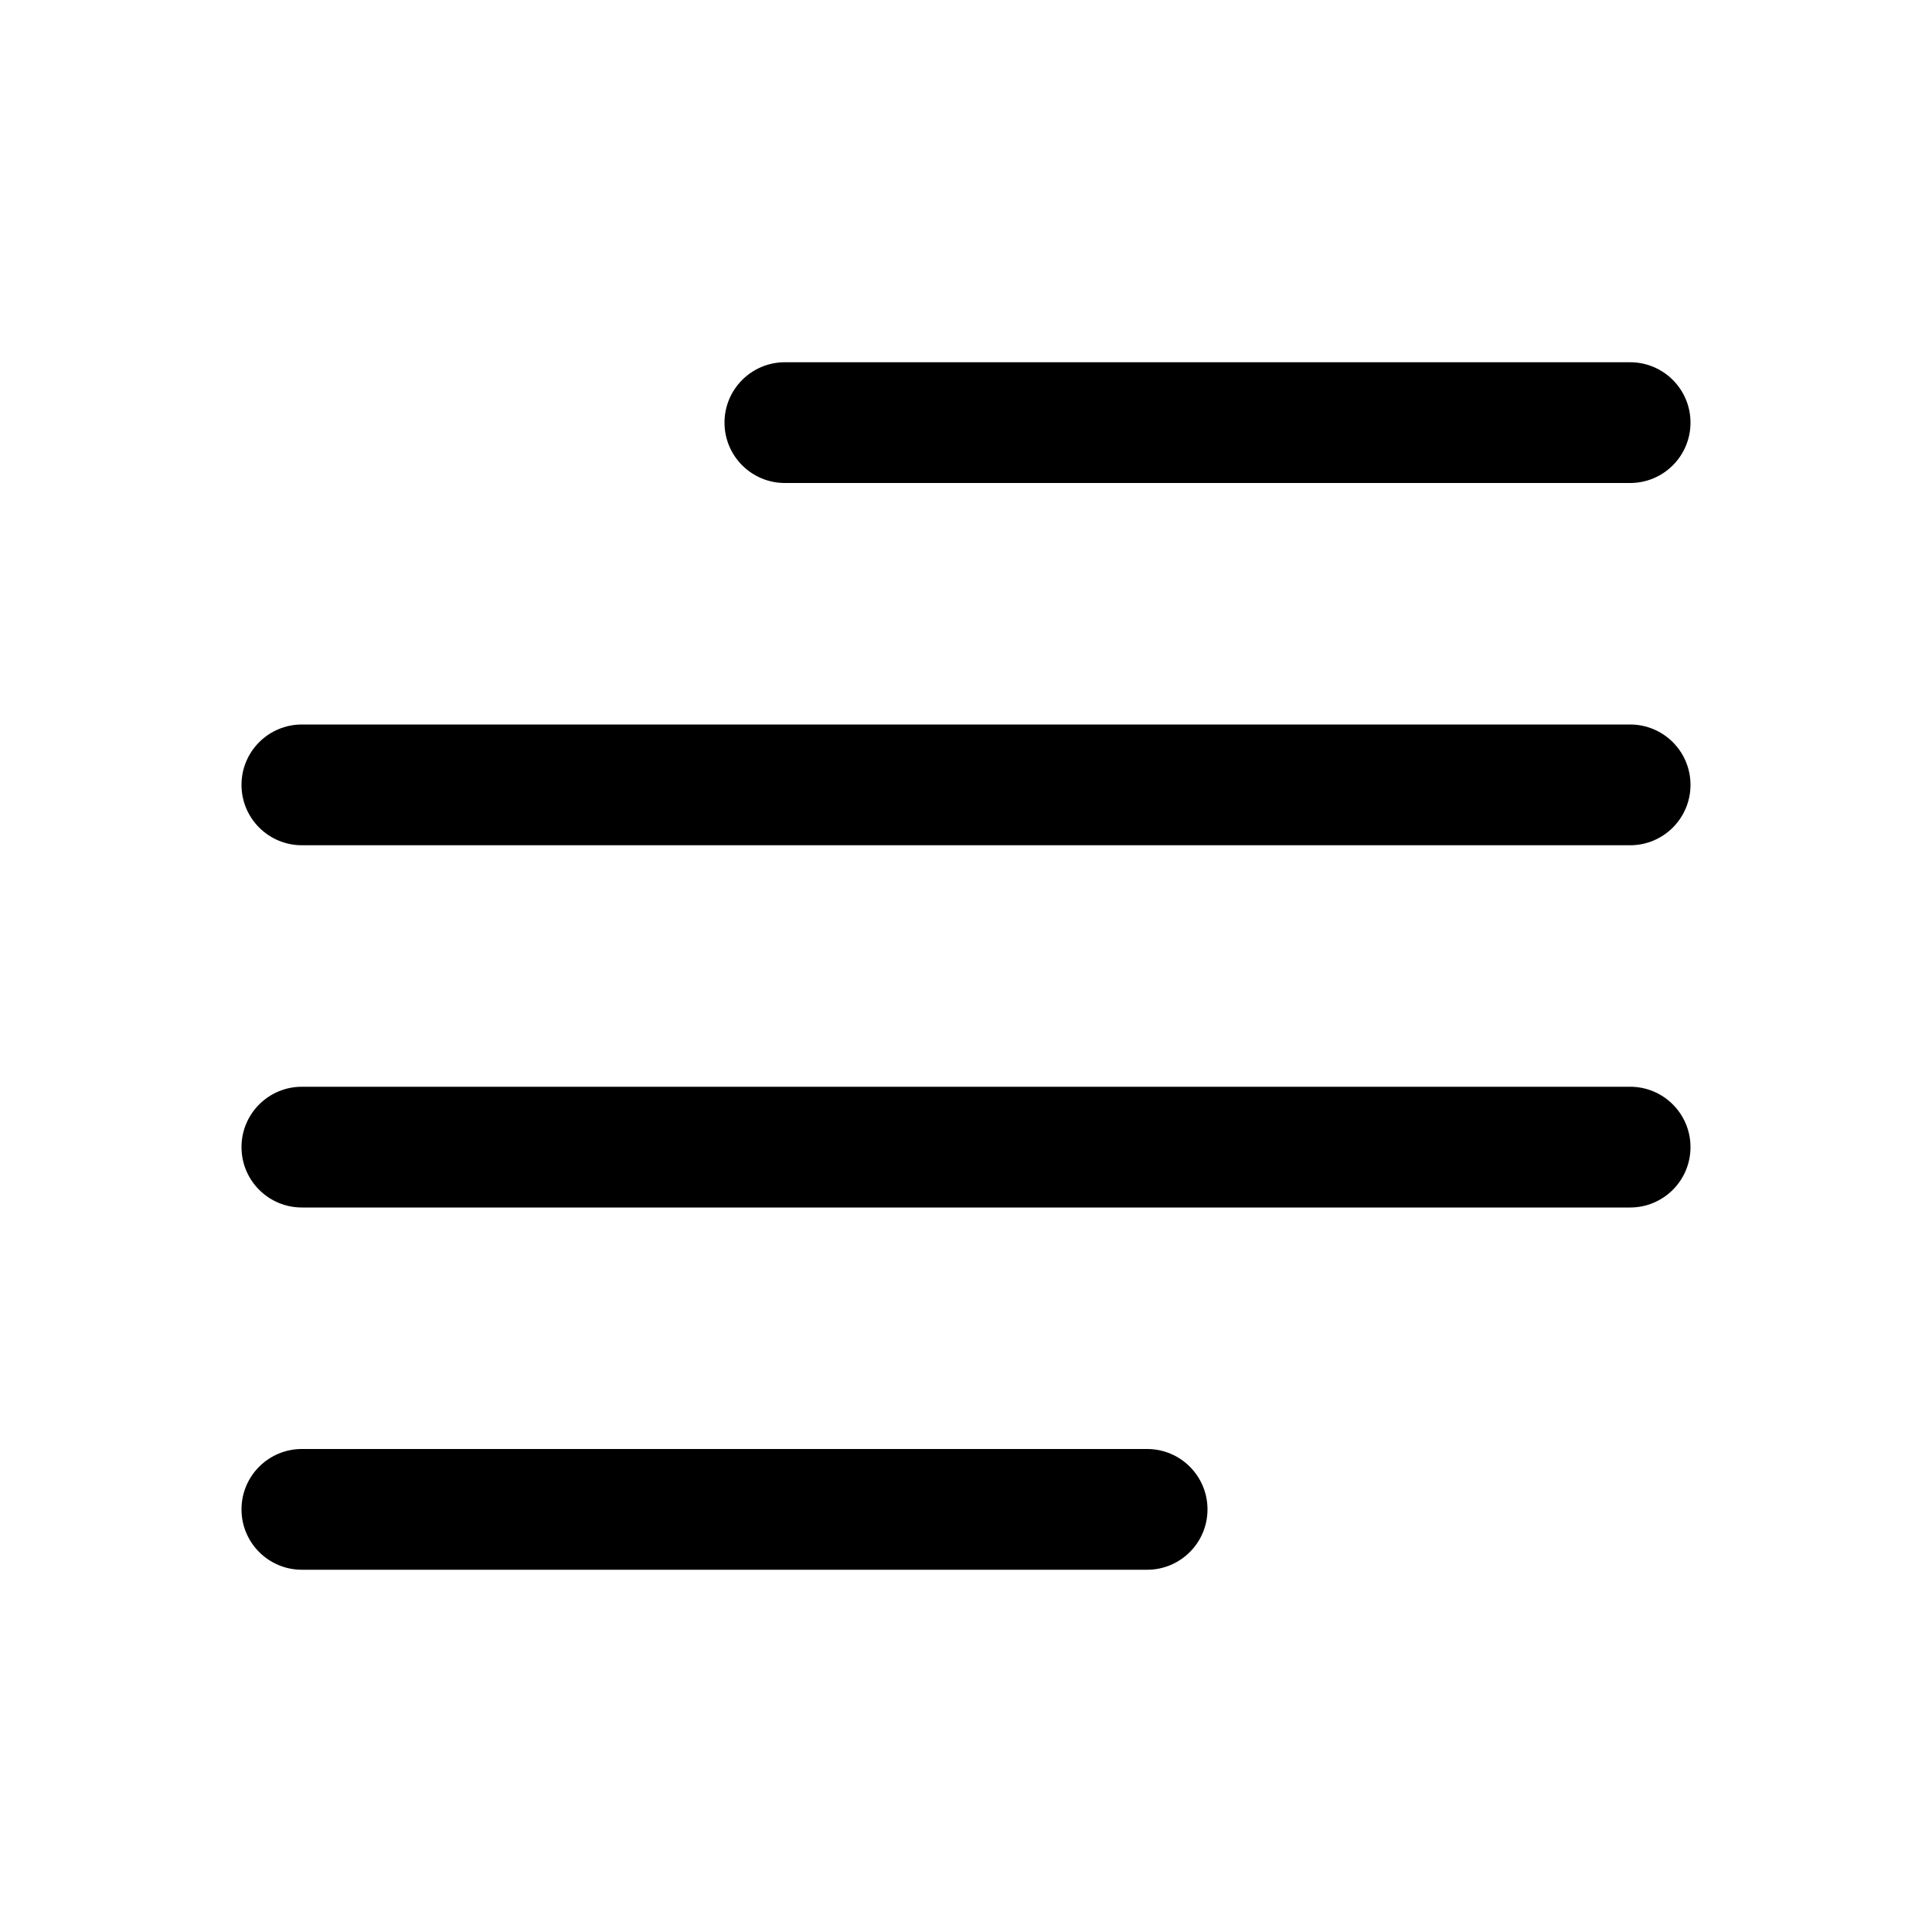
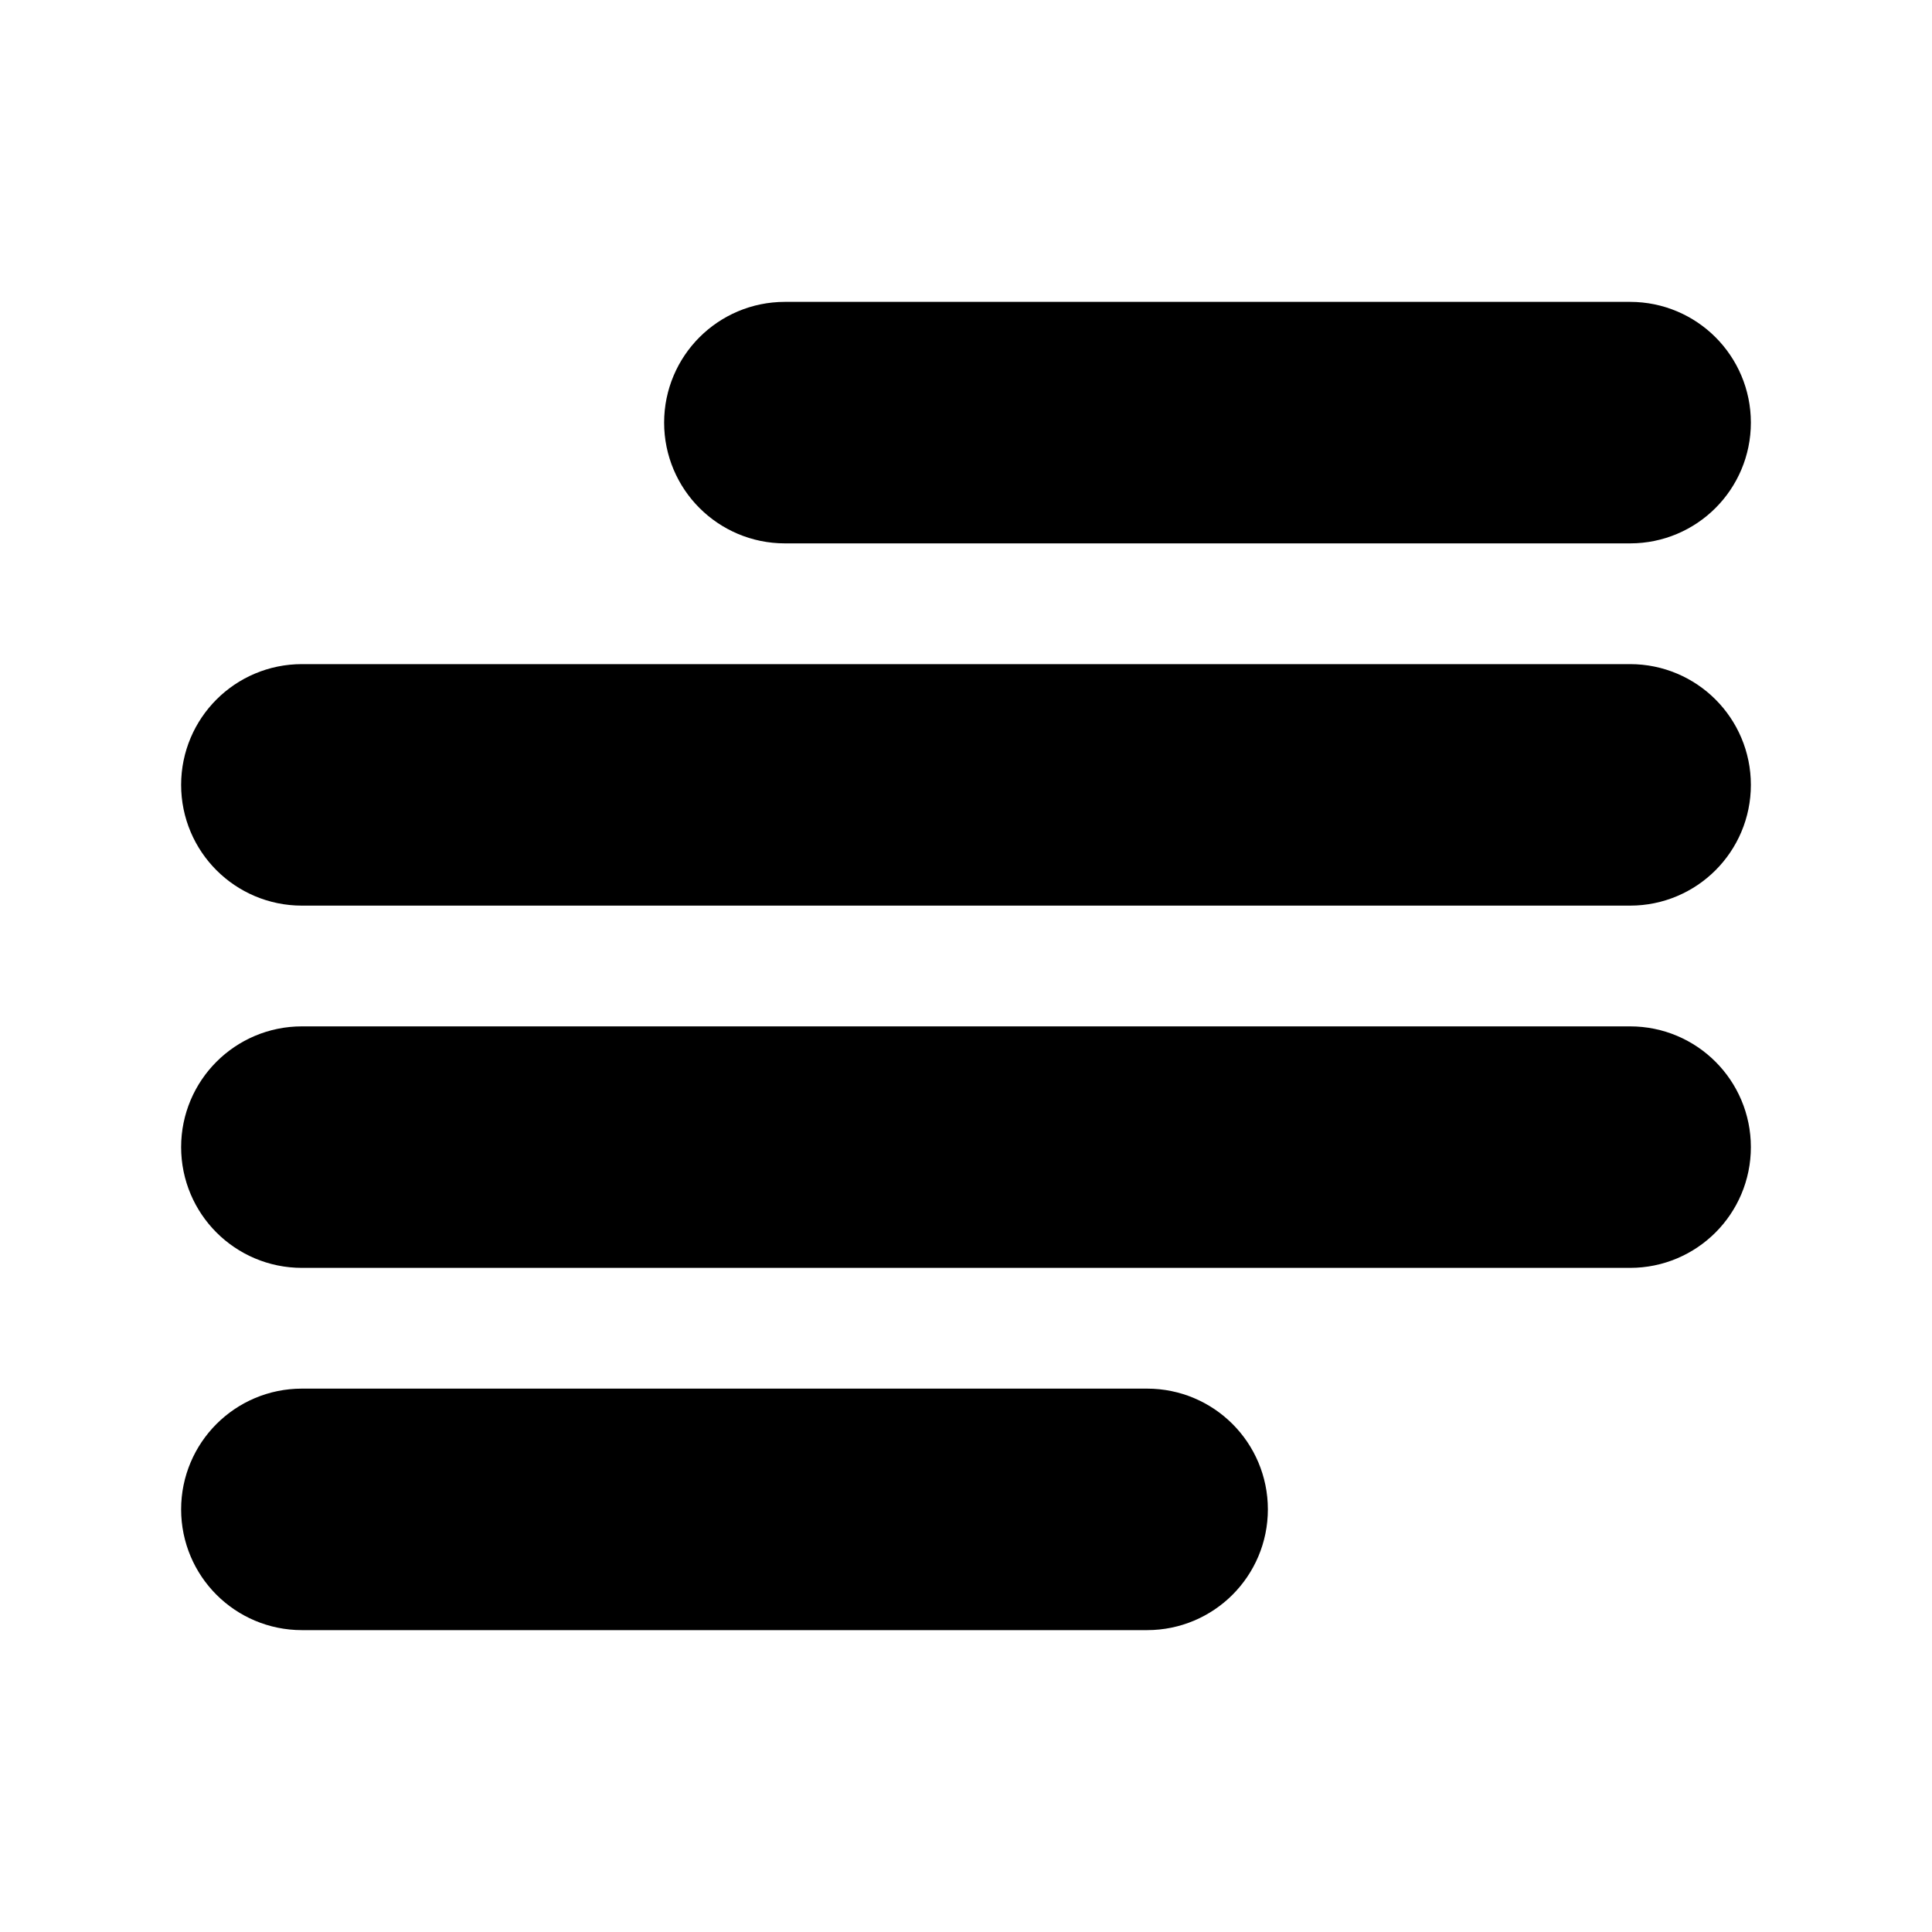
- <svg xmlns="http://www.w3.org/2000/svg" width="16" height="16" fill="currentColor" class="bi bi-text-paragraph" viewBox="0 0 16 16">
+ <svg xmlns="http://www.w3.org/2000/svg" width="16" height="16" fill="currentColor" stroke="currentColor" class="bi bi-text-paragraph" viewBox="0 0 16 16">
  <path fill-rule="evenodd" d="M2 12.5a.5.5 0 0 1 .5-.5h7a.5.5 0 0 1 0 1h-7a.5.5 0 0 1-.5-.5zm0-3a.5.5 0 0 1 .5-.5h11a.5.5 0 0 1 0 1h-11a.5.5 0 0 1-.5-.5zm0-3a.5.5 0 0 1 .5-.5h11a.5.5 0 0 1 0 1h-11a.5.5 0 0 1-.5-.5zm4-3a.5.5 0 0 1 .5-.5h7a.5.5 0 0 1 0 1h-7a.5.5 0 0 1-.5-.5z" />
</svg>
